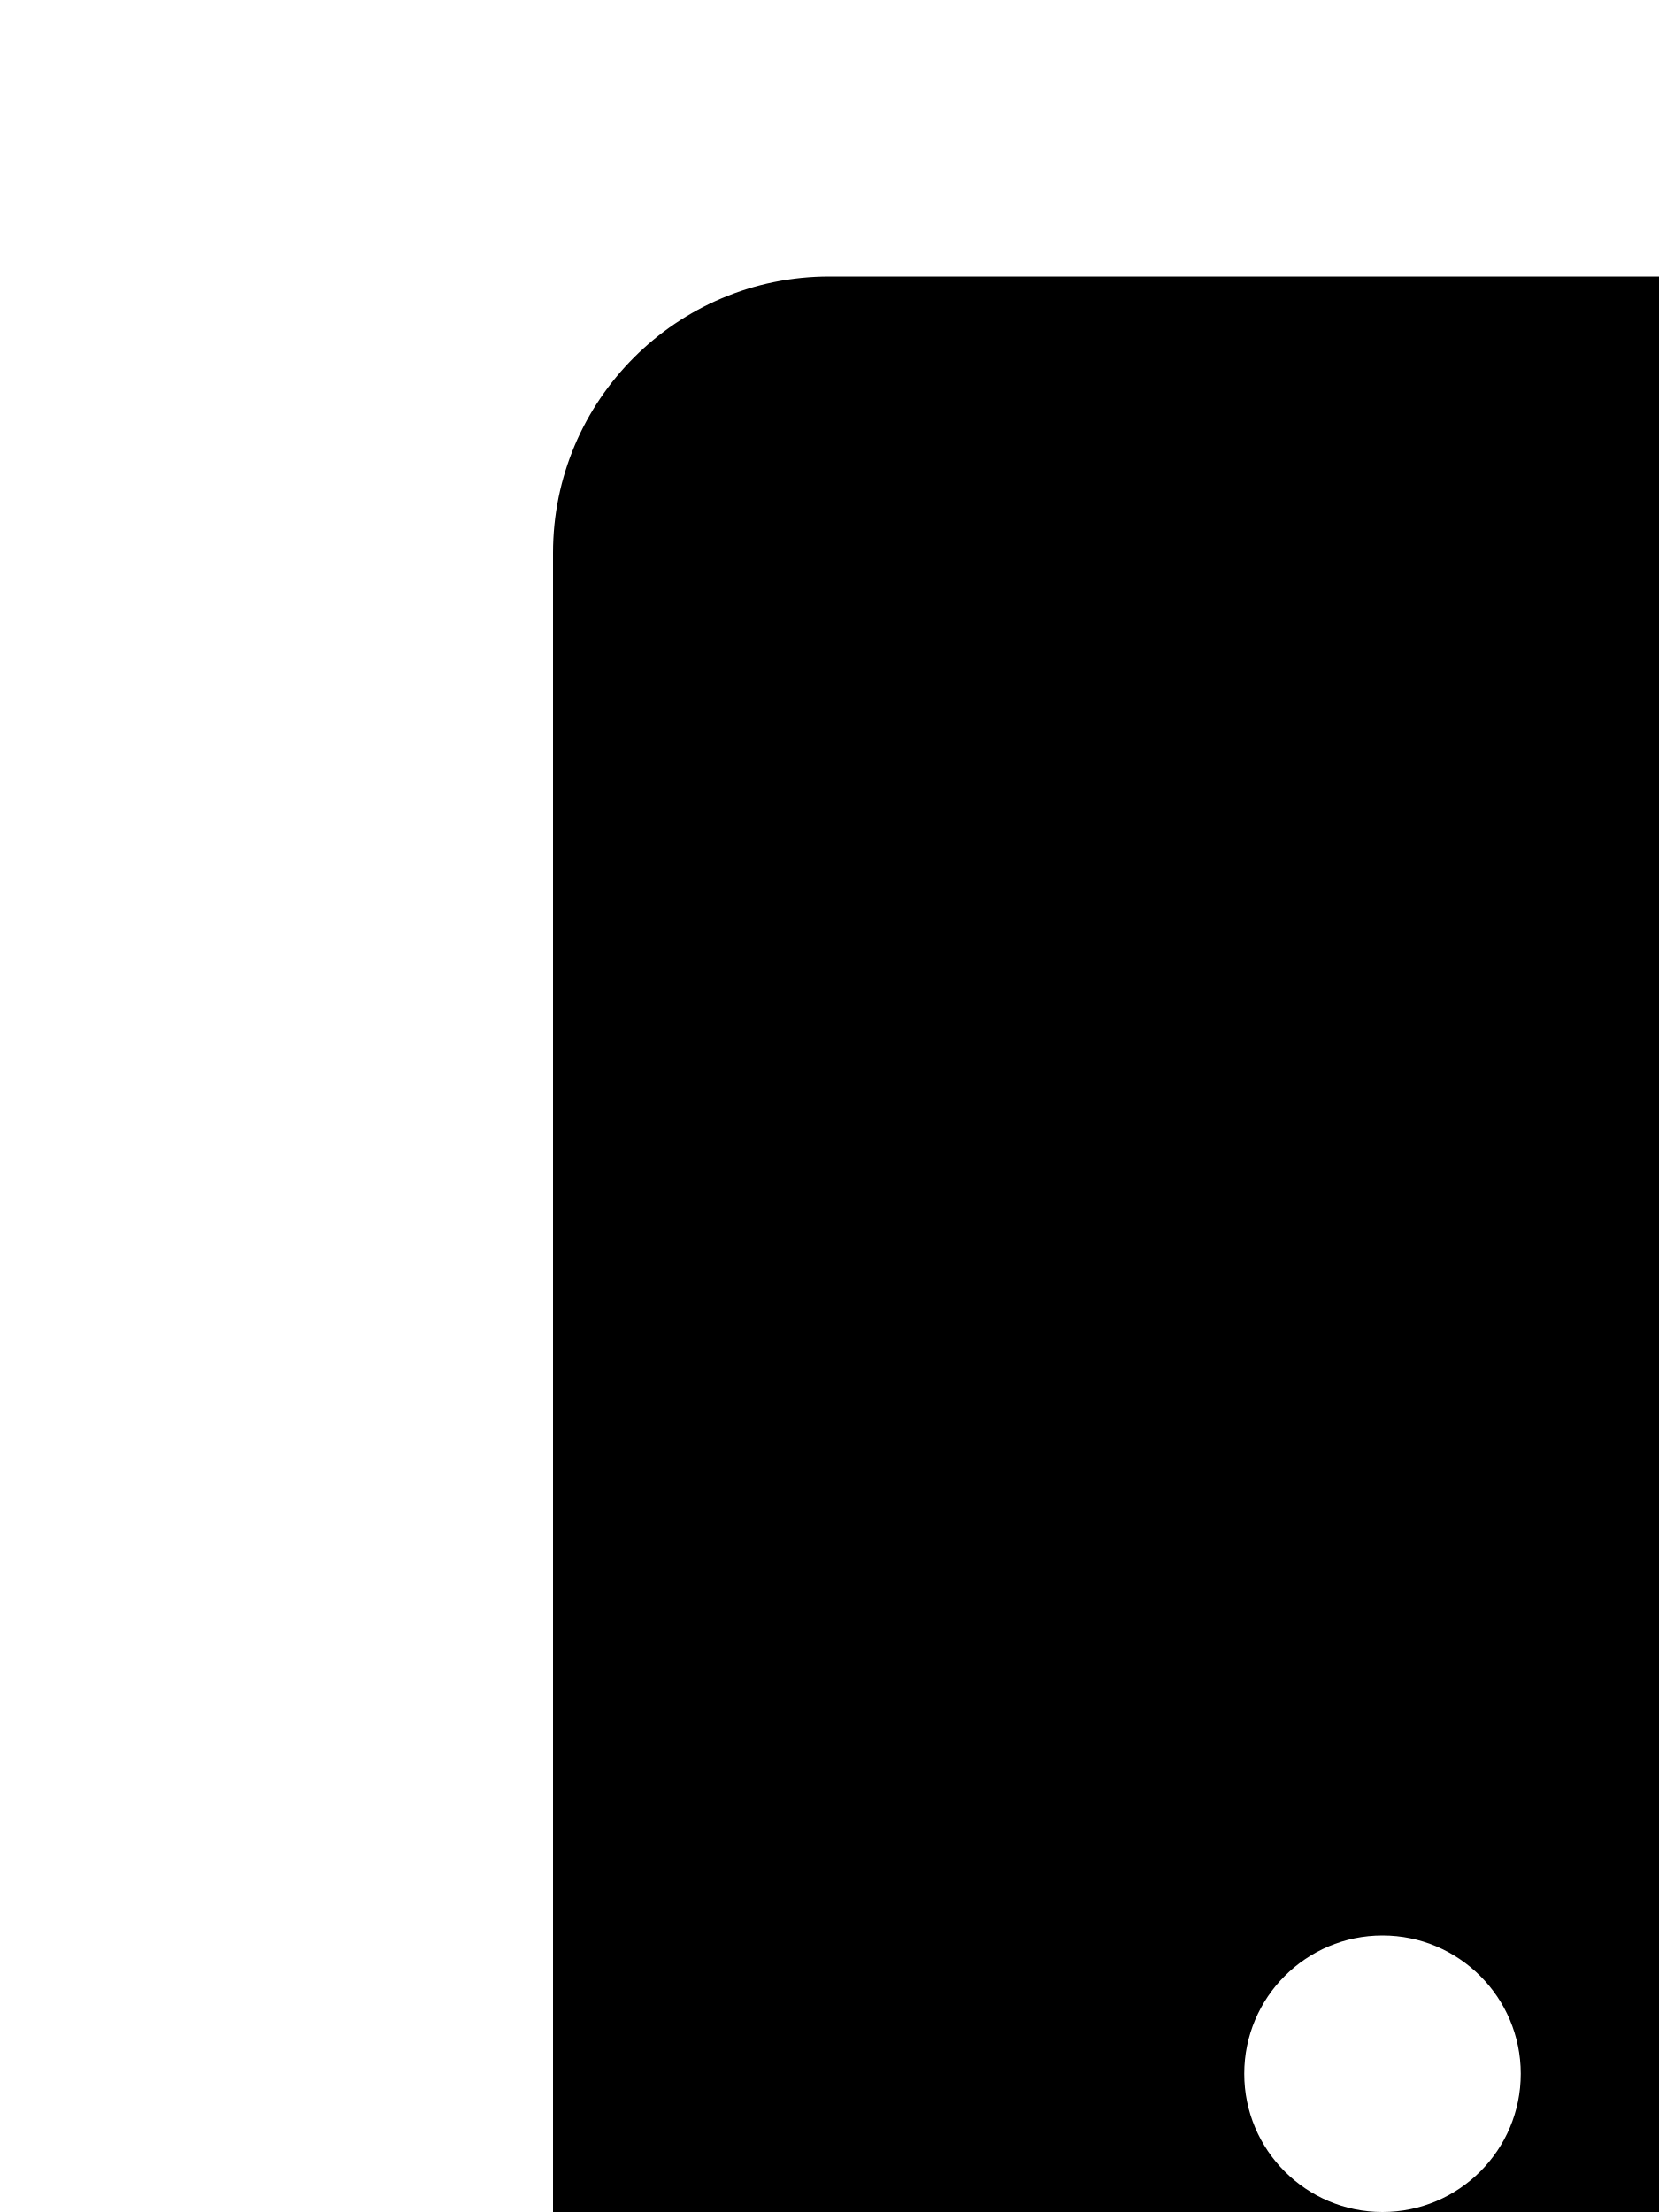
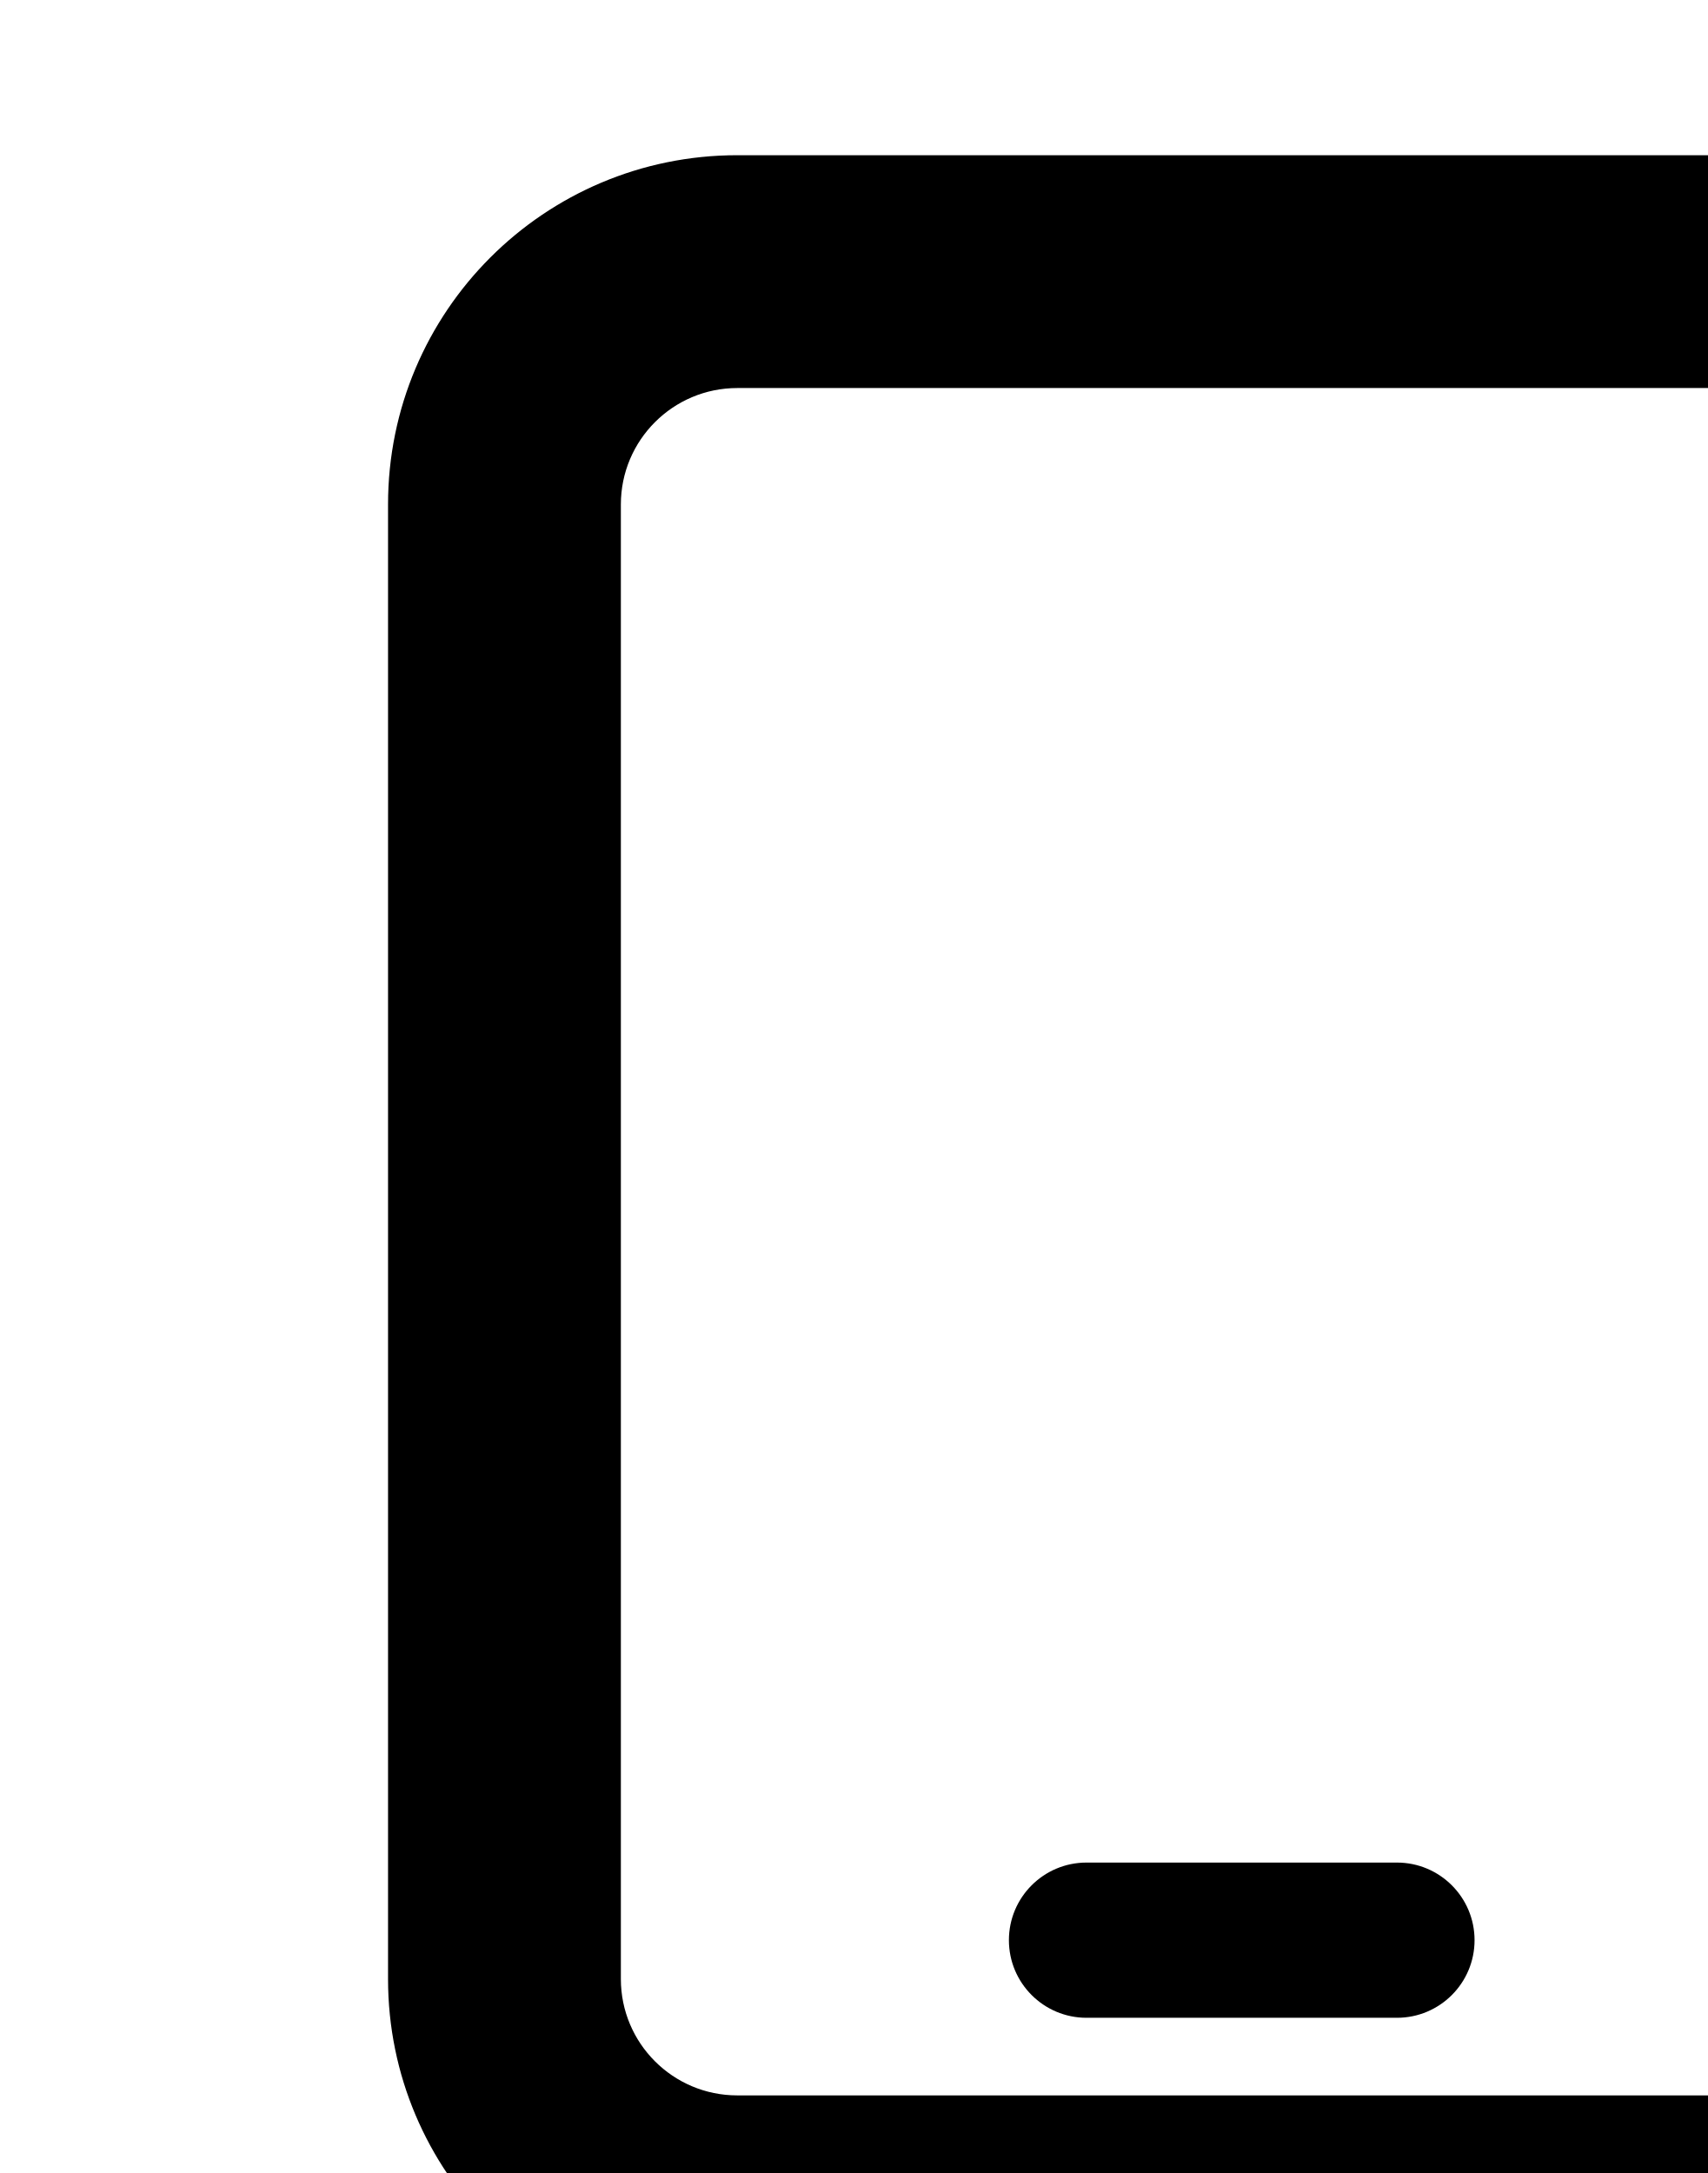
- <svg xmlns="http://www.w3.org/2000/svg" aria-hidden="true" fill="currentColor" id="icon-heroicons-device-tablet-solid" viewbox="0 0 20 20">
-   <path clip-rule="evenodd" d="M6 2a2 2 0 00-2 2v12a2 2 0 002 2h8a2 2 0 002-2V4a2 2 0 00-2-2H6zm4 14a1 1 0 100-2 1 1 0 000 2z" fill-rule="evenodd">
+ <svg xmlns="http://www.w3.org/2000/svg" aria-hidden="true" fill="currentColor" id="icon-heroicons-device-tablet-solid" viewbox="0 0 24 24">
+   <path d="M10.5 18a.75.75 0 000 1.5h3a.75.75 0 000-1.5h-3z">
+  </path>
+   <path clip-rule="evenodd" d="M7.125 1.5A3.375 3.375 0 003.75 4.875v14.25A3.375 3.375 0 007.125 22.5h9.75a3.375 3.375 0 003.375-3.375V4.875A3.375 3.375 0 0016.875 1.5h-9.75zM6 4.875c0-.621.504-1.125 1.125-1.125h9.75c.621 0 1.125.504 1.125 1.125v14.25c0 .621-.504 1.125-1.125 1.125h-9.75A1.125 1.125 0 016 19.125V4.875z" fill-rule="evenodd">
 </path>
</svg>
